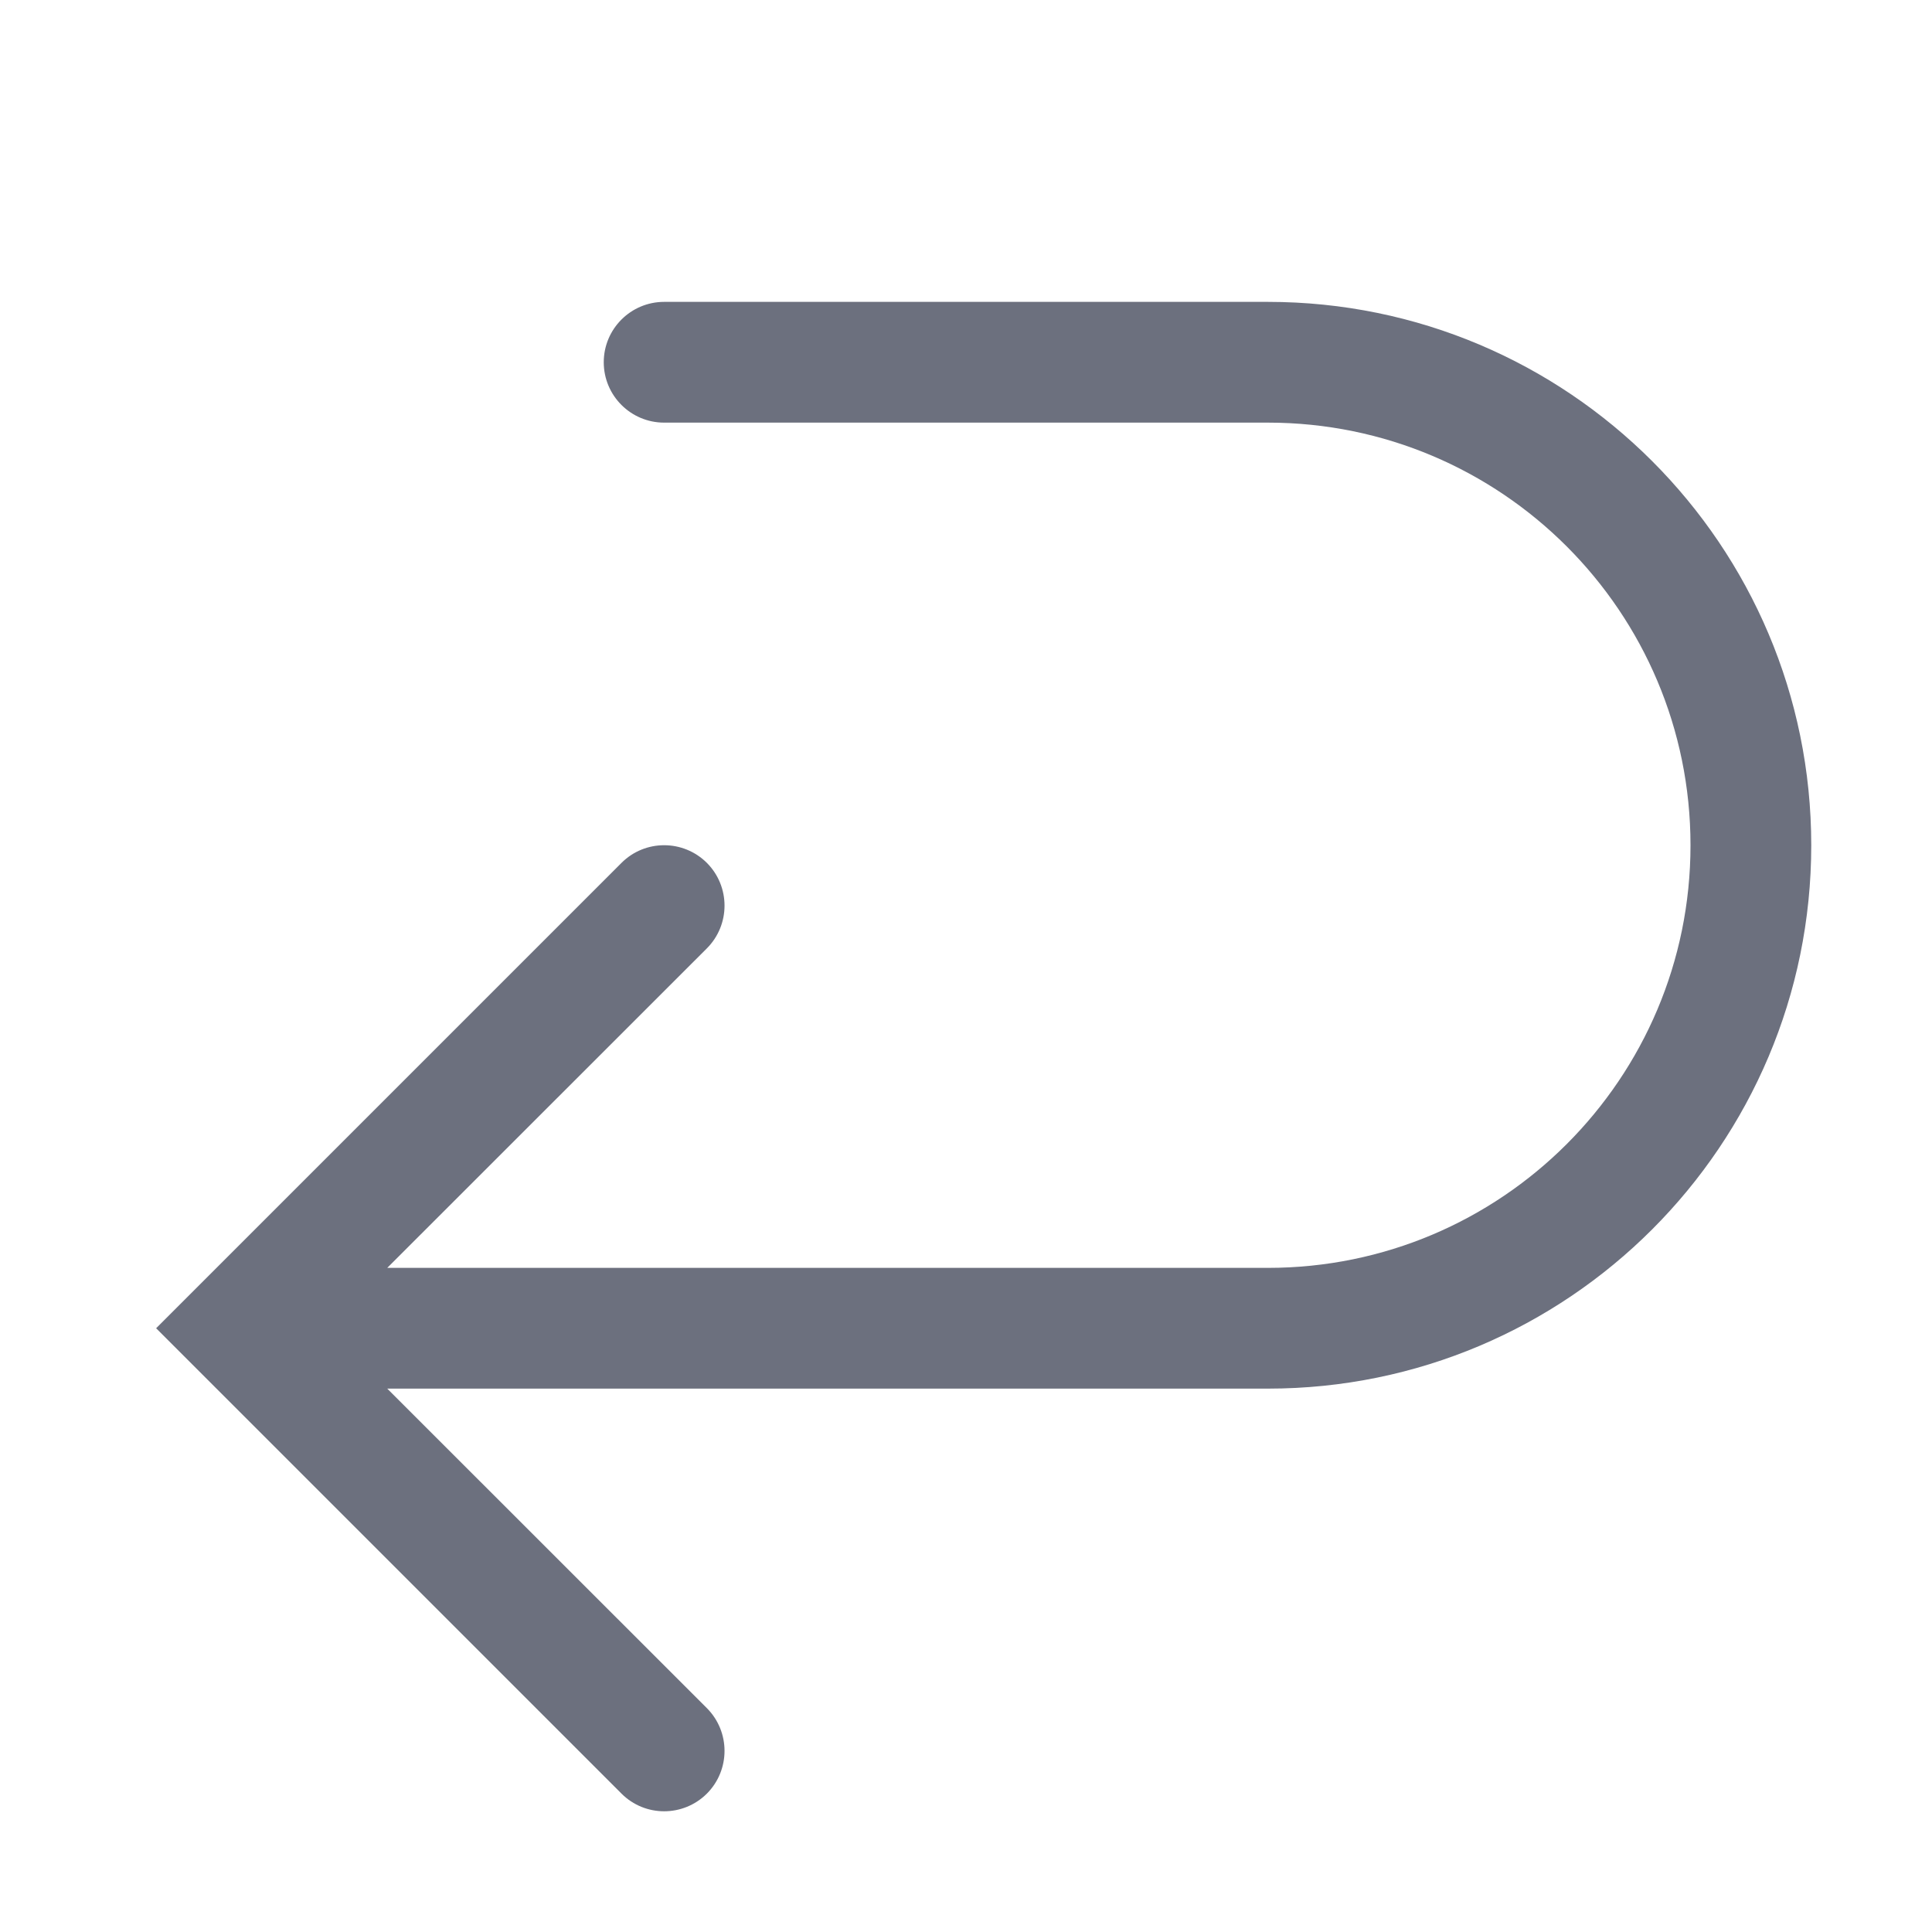
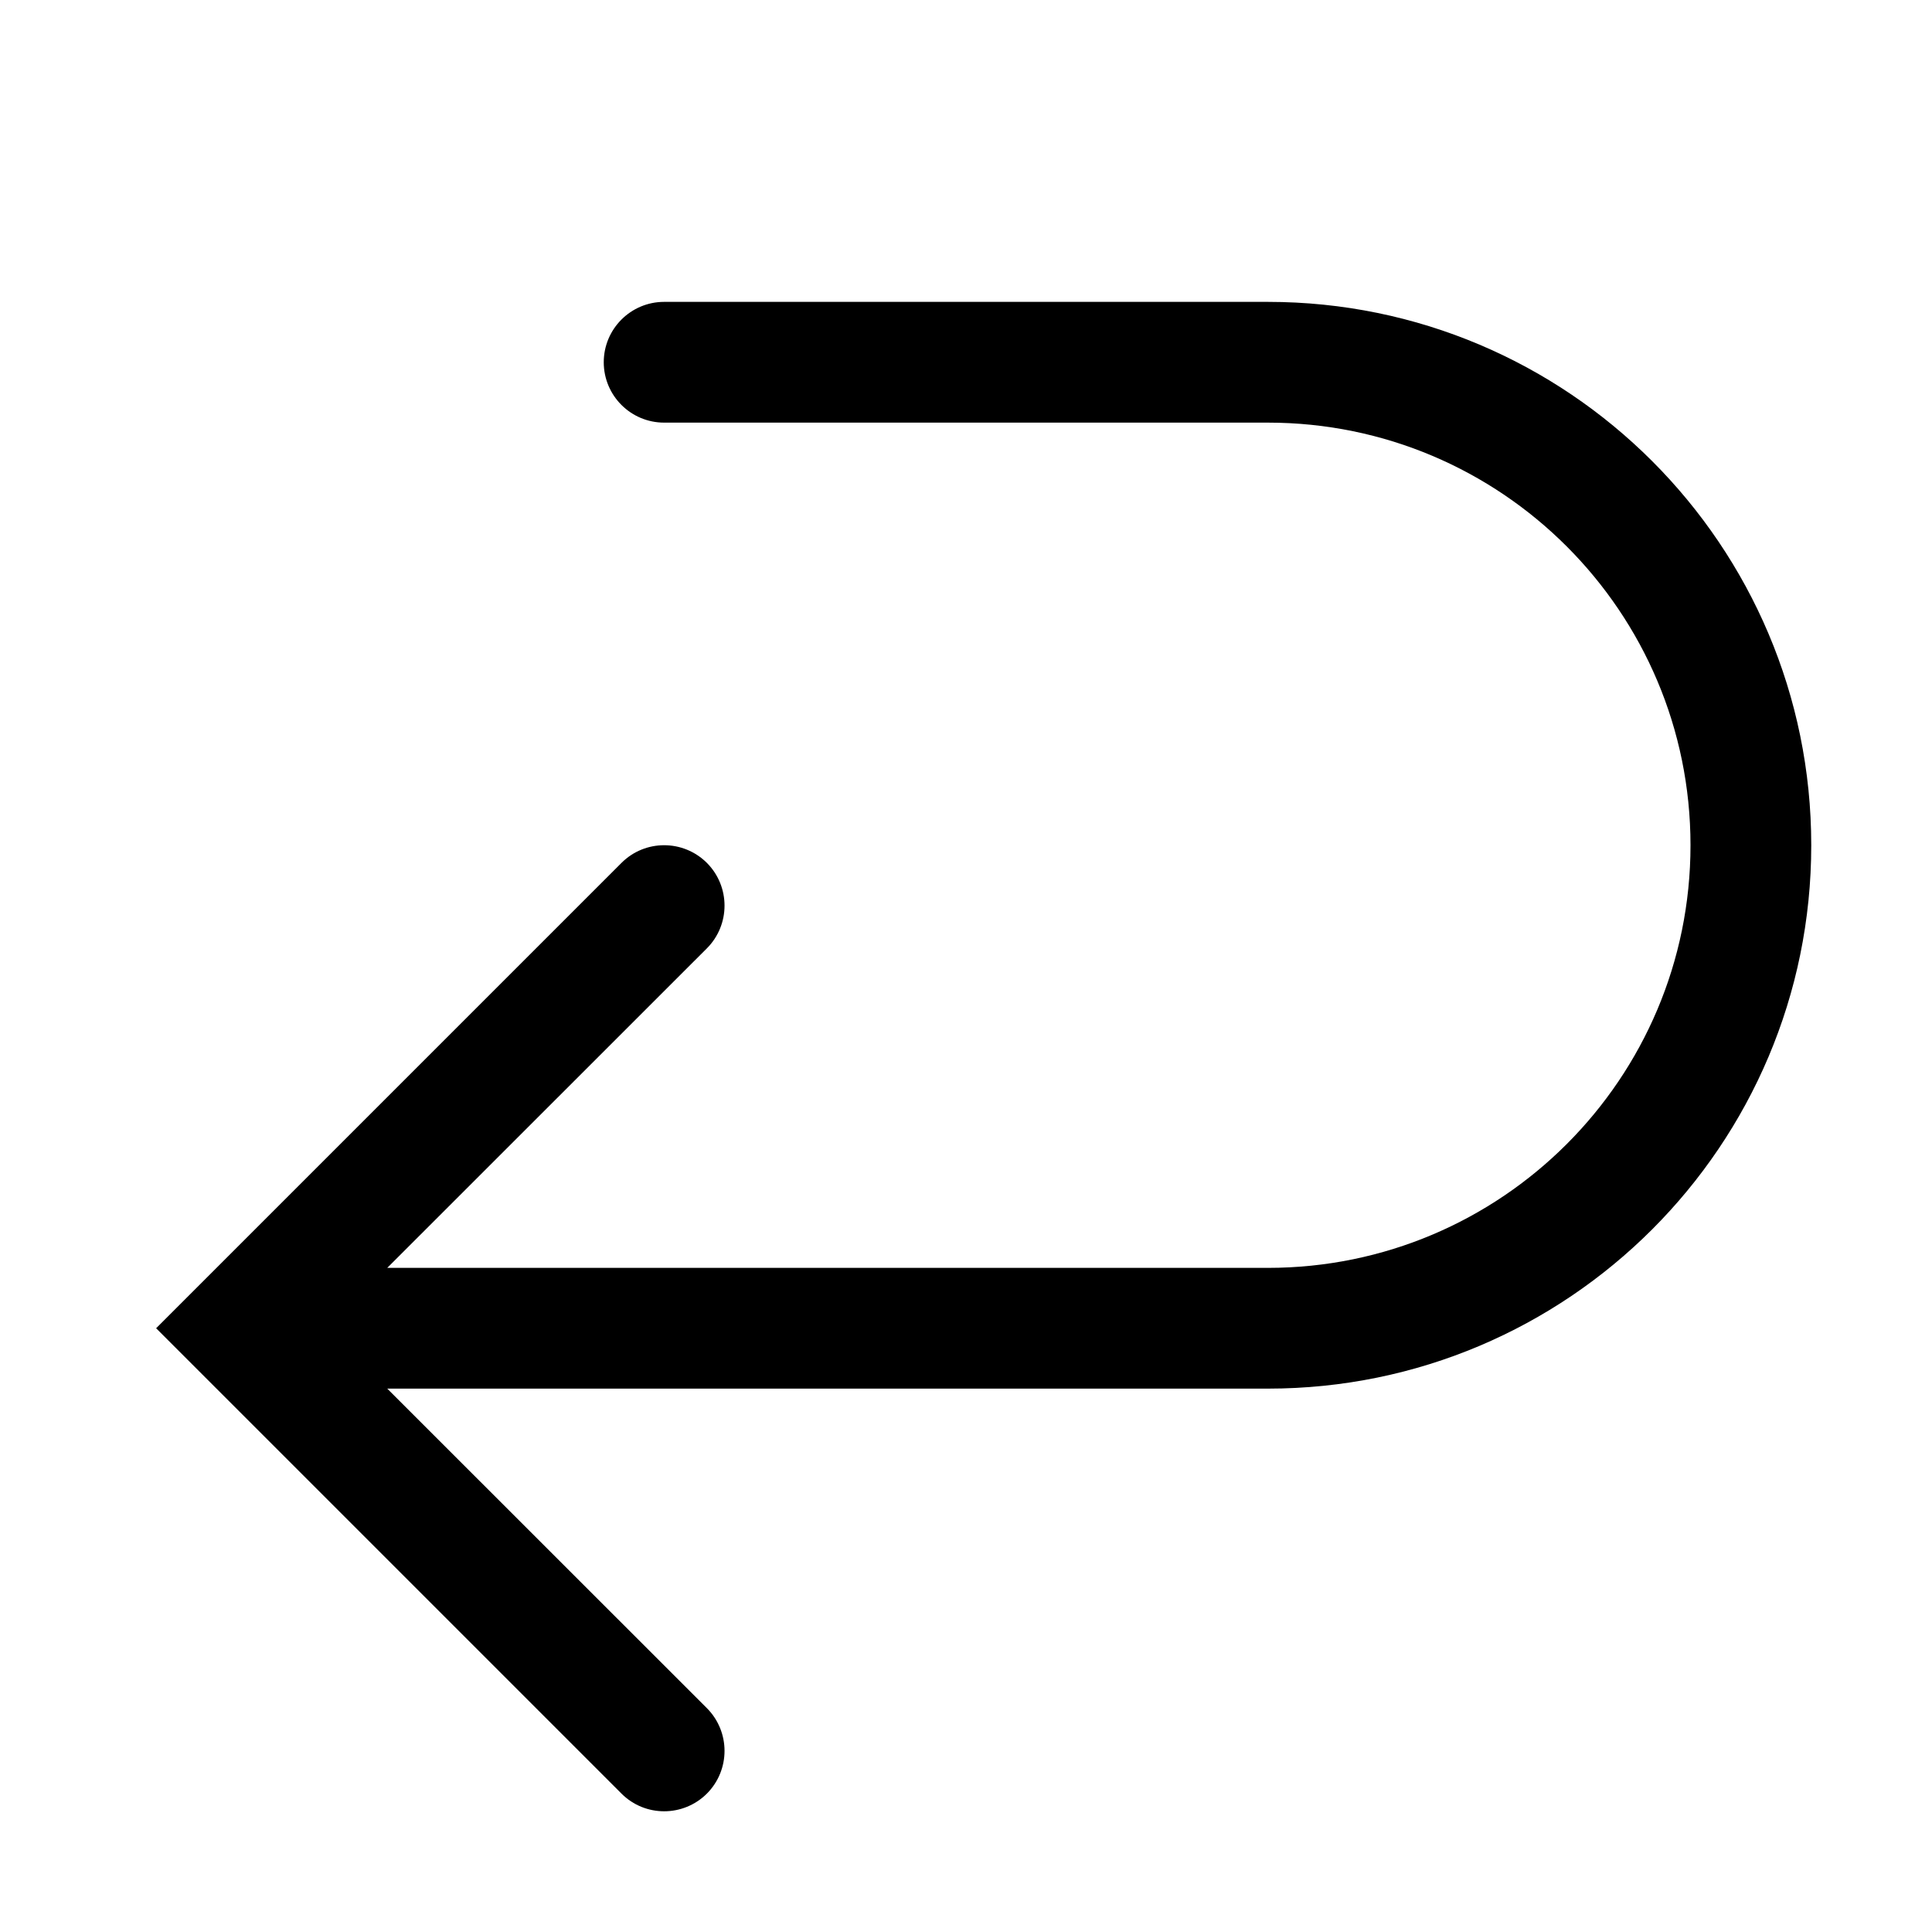
<svg xmlns="http://www.w3.org/2000/svg" width="16" height="16" viewBox="0 0 16 16" fill="none">
-   <path fill-rule="evenodd" clip-rule="evenodd" d="M5.854 14.146C6.049 14.342 6.049 14.658 5.854 14.854C5.658 15.049 5.342 15.049 5.147 14.854L1.647 11.354L1.293 11L1.647 10.646L5.147 7.146C5.342 6.951 5.658 6.951 5.854 7.146C6.049 7.342 6.049 7.658 5.854 7.854L3.207 10.5H10.5C12.433 10.5 14 8.933 14 7C14 5.067 12.433 3.5 10.5 3.5H5.5C5.224 3.5 5 3.276 5 3C5 2.724 5.224 2.5 5.5 2.5H10.5C12.985 2.5 15 4.515 15 7C15 9.485 12.985 11.5 10.5 11.5H3.207L5.854 14.146Z" fill="#6C707E" />
+   <path fill-rule="evenodd" clip-rule="evenodd" d="M5.854 14.146C6.049 14.342 6.049 14.658 5.854 14.854C5.658 15.049 5.342 15.049 5.147 14.854L1.647 11.354L1.293 11L1.647 10.646L5.147 7.146C5.342 6.951 5.658 6.951 5.854 7.146C6.049 7.342 6.049 7.658 5.854 7.854L3.207 10.5H10.5C12.433 10.5 14 8.933 14 7C14 5.067 12.433 3.5 10.5 3.5H5.5C5.224 3.5 5 3.276 5 3C5 2.724 5.224 2.5 5.5 2.5H10.5C12.985 2.5 15 4.515 15 7C15 9.485 12.985 11.5 10.5 11.5H3.207L5.854 14.146Z" fill="currentColor" />
</svg>
